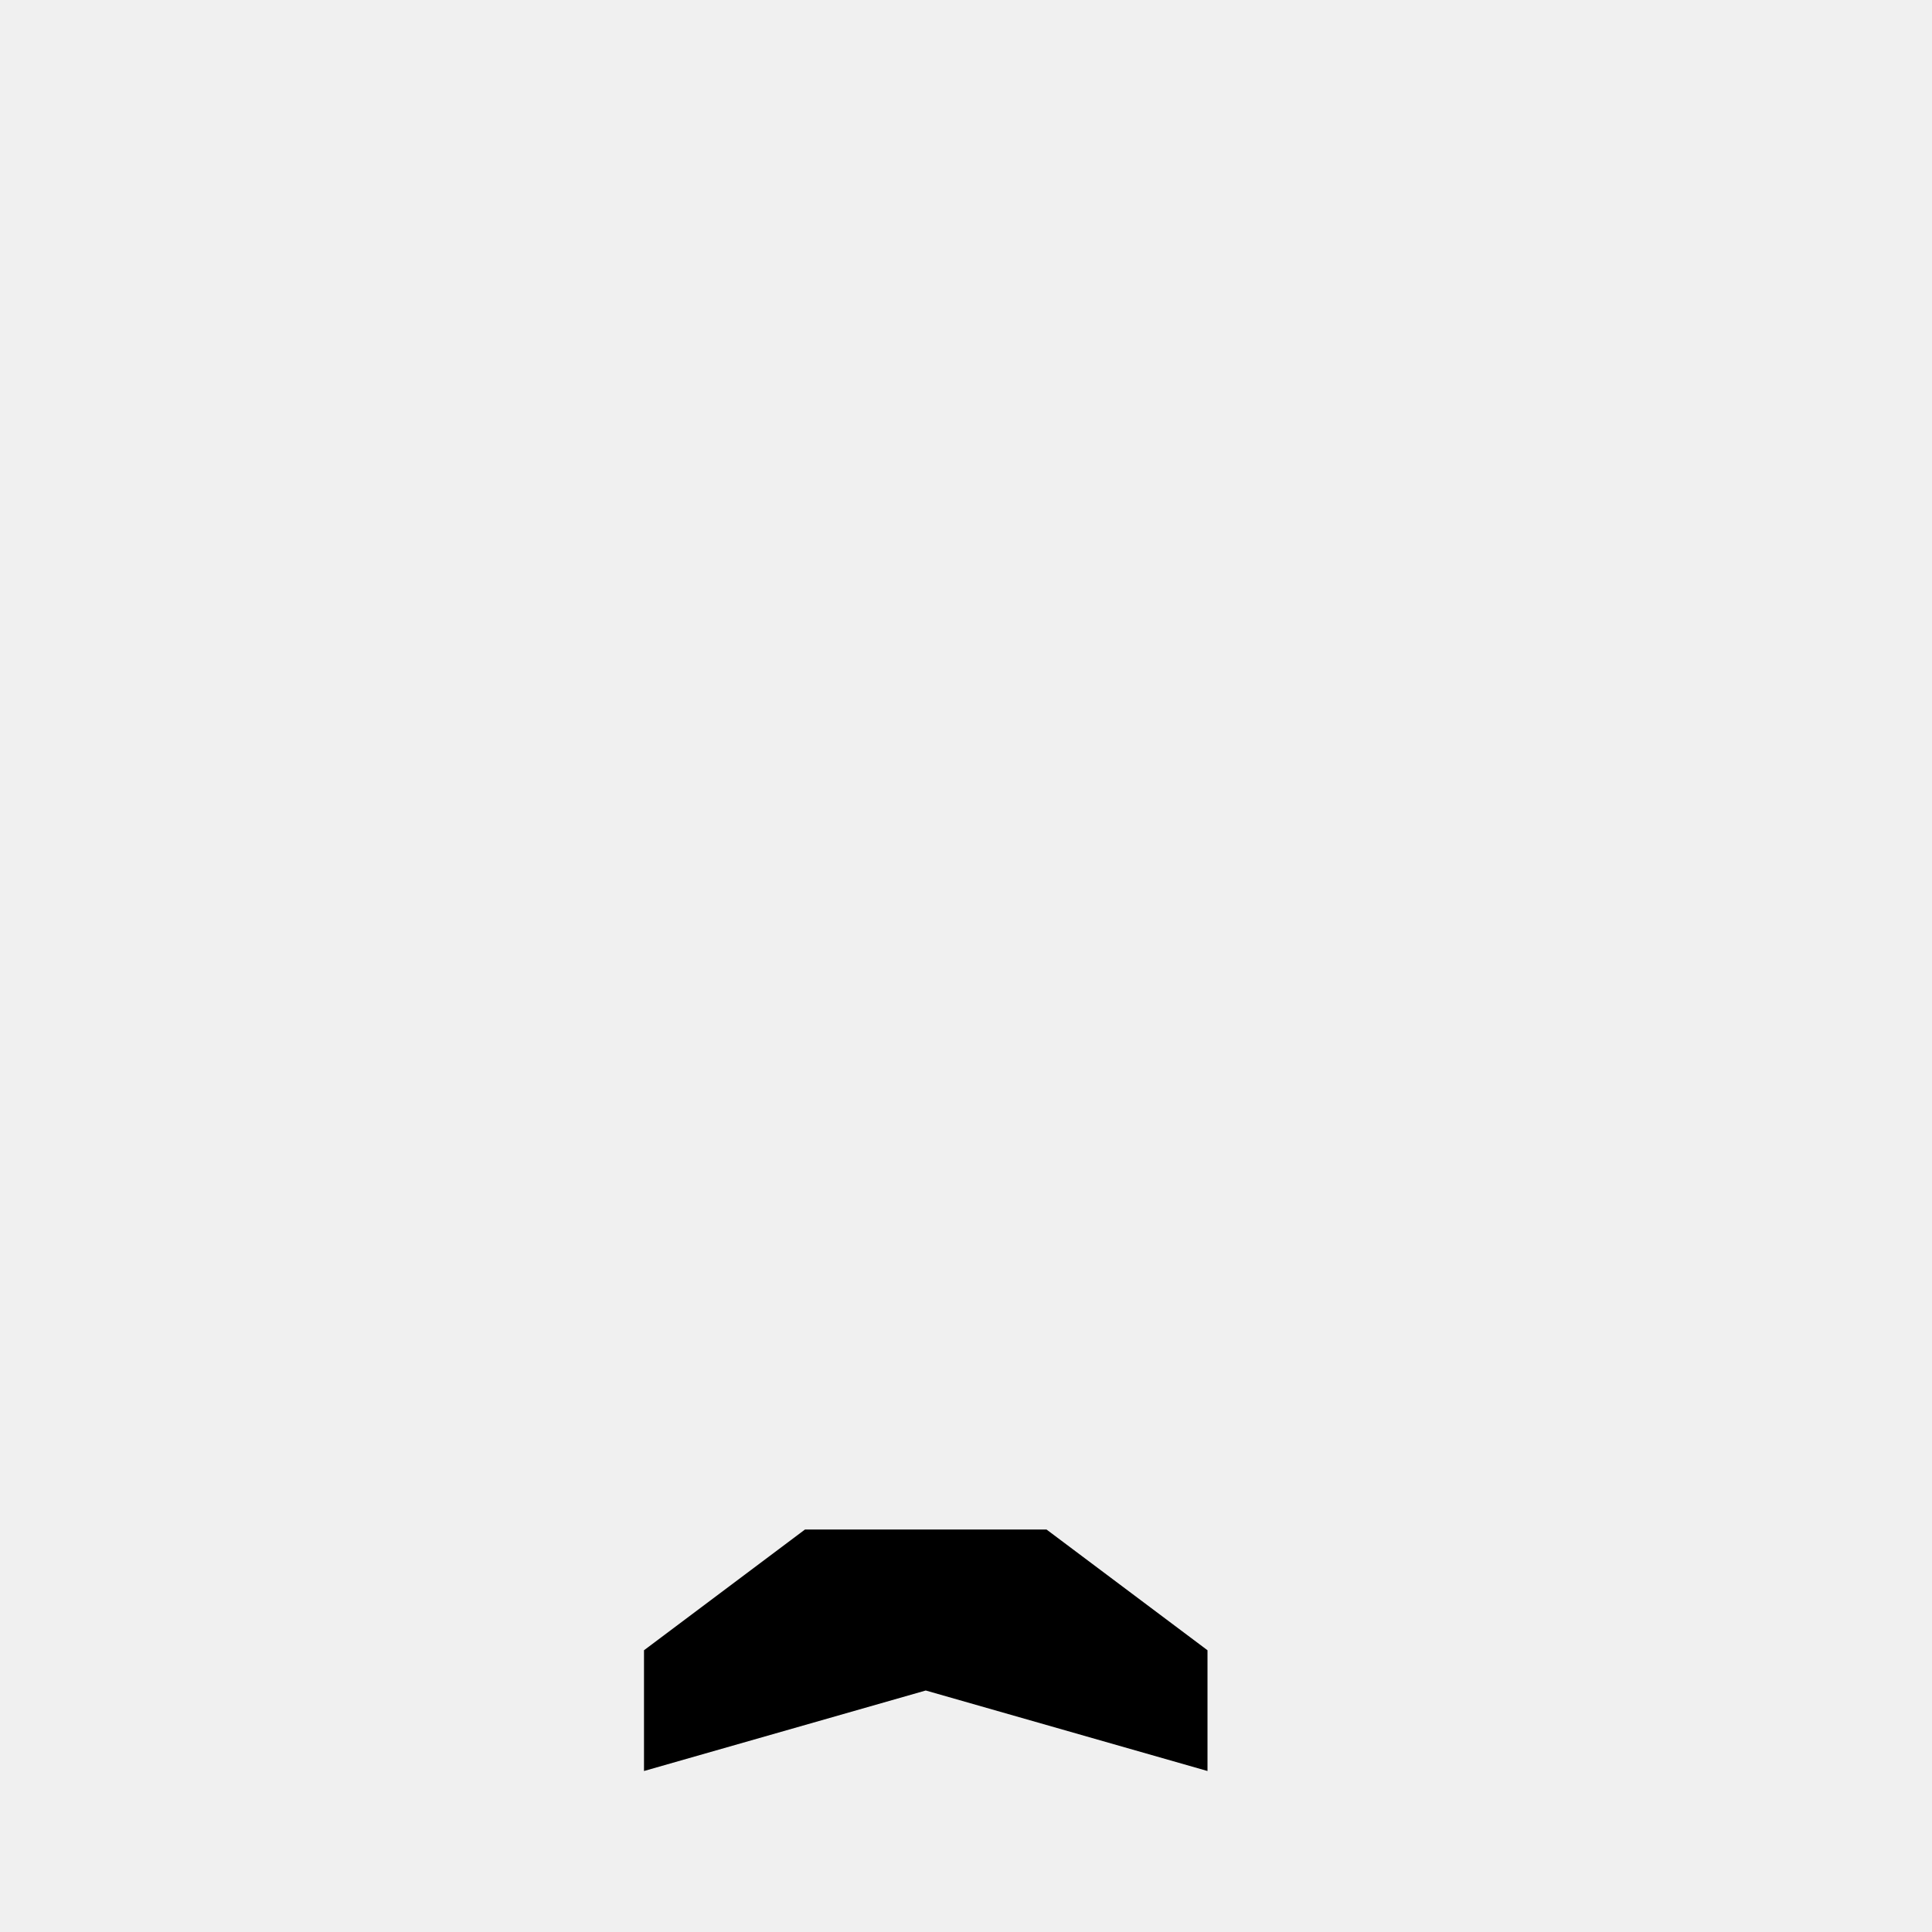
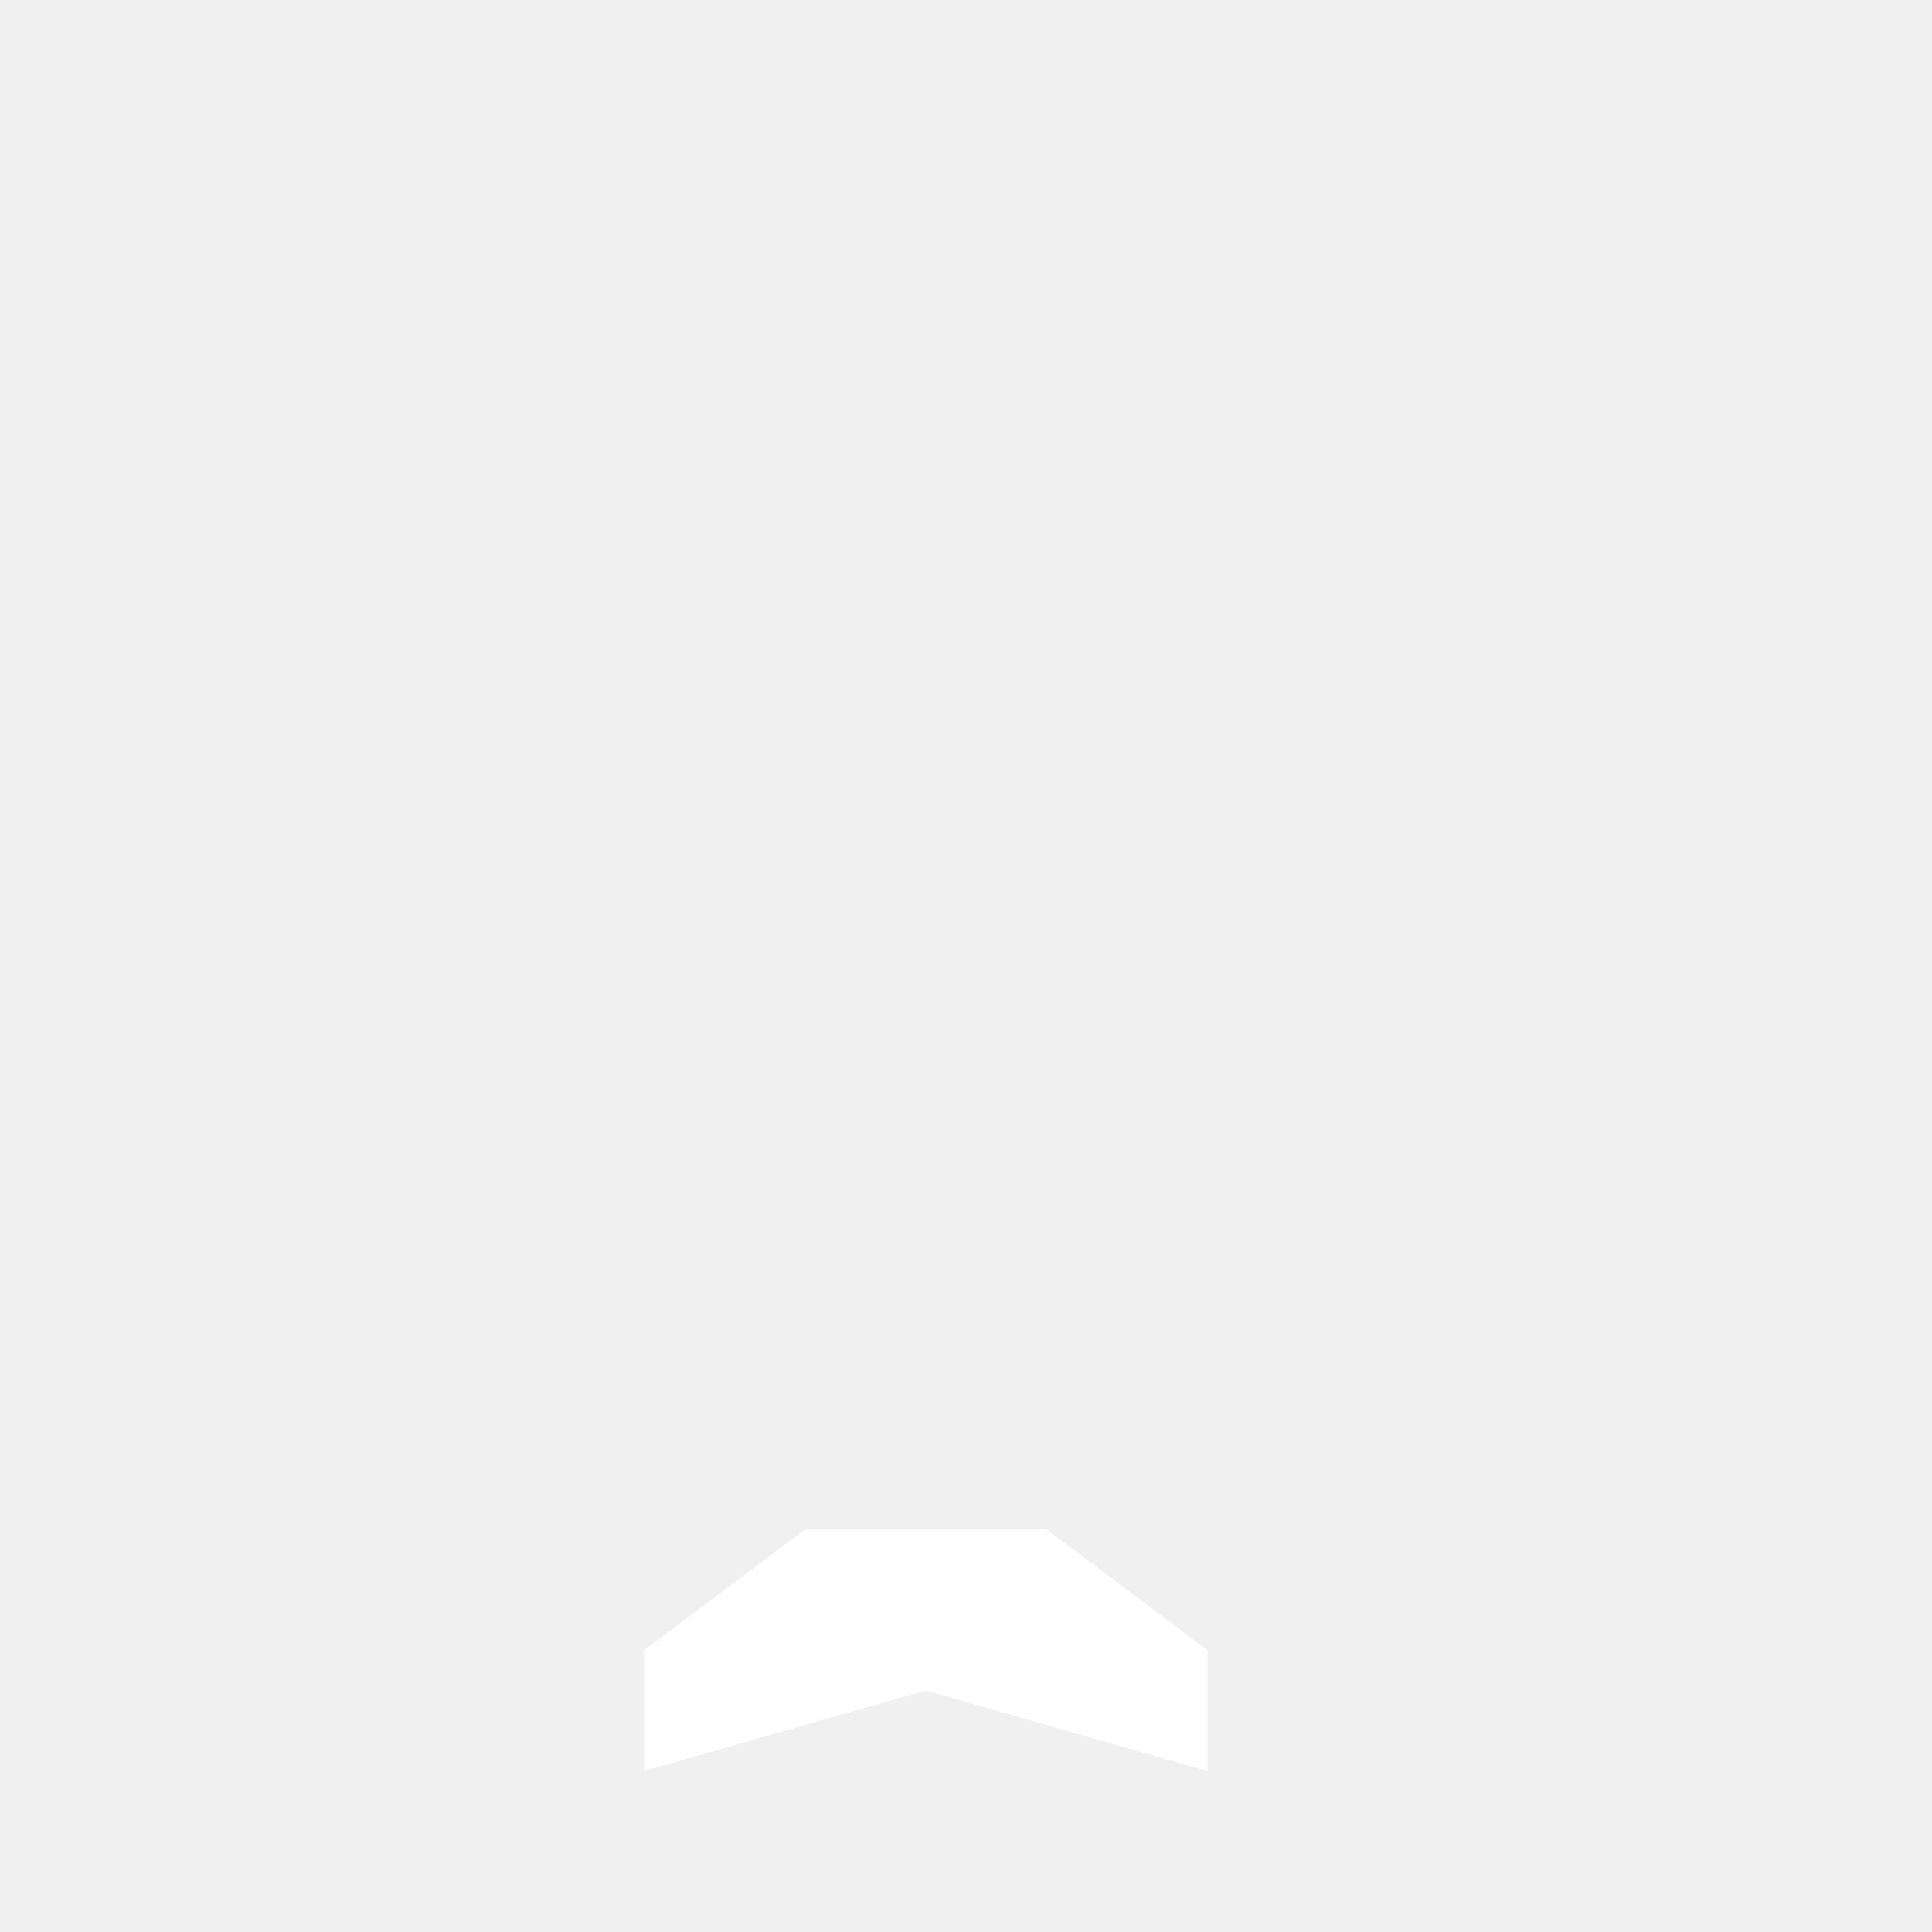
<svg xmlns="http://www.w3.org/2000/svg" version="1.1" width="24" height="24" viewBox="0 0 24 24" id="svg4">
  <defs id="defs8" />
-   <path d="M 10,19 8,20.5 V 22 l 3.5,-1 3.5,1 V 20.5 L 13,19 Z" id="path2" />
+   <path fill="#ffffff" d="M 10,19 8,20.5 V 22 l 3.5,-1 3.5,1 V 20.5 L 13,19 Z" id="path2" />
</svg>
